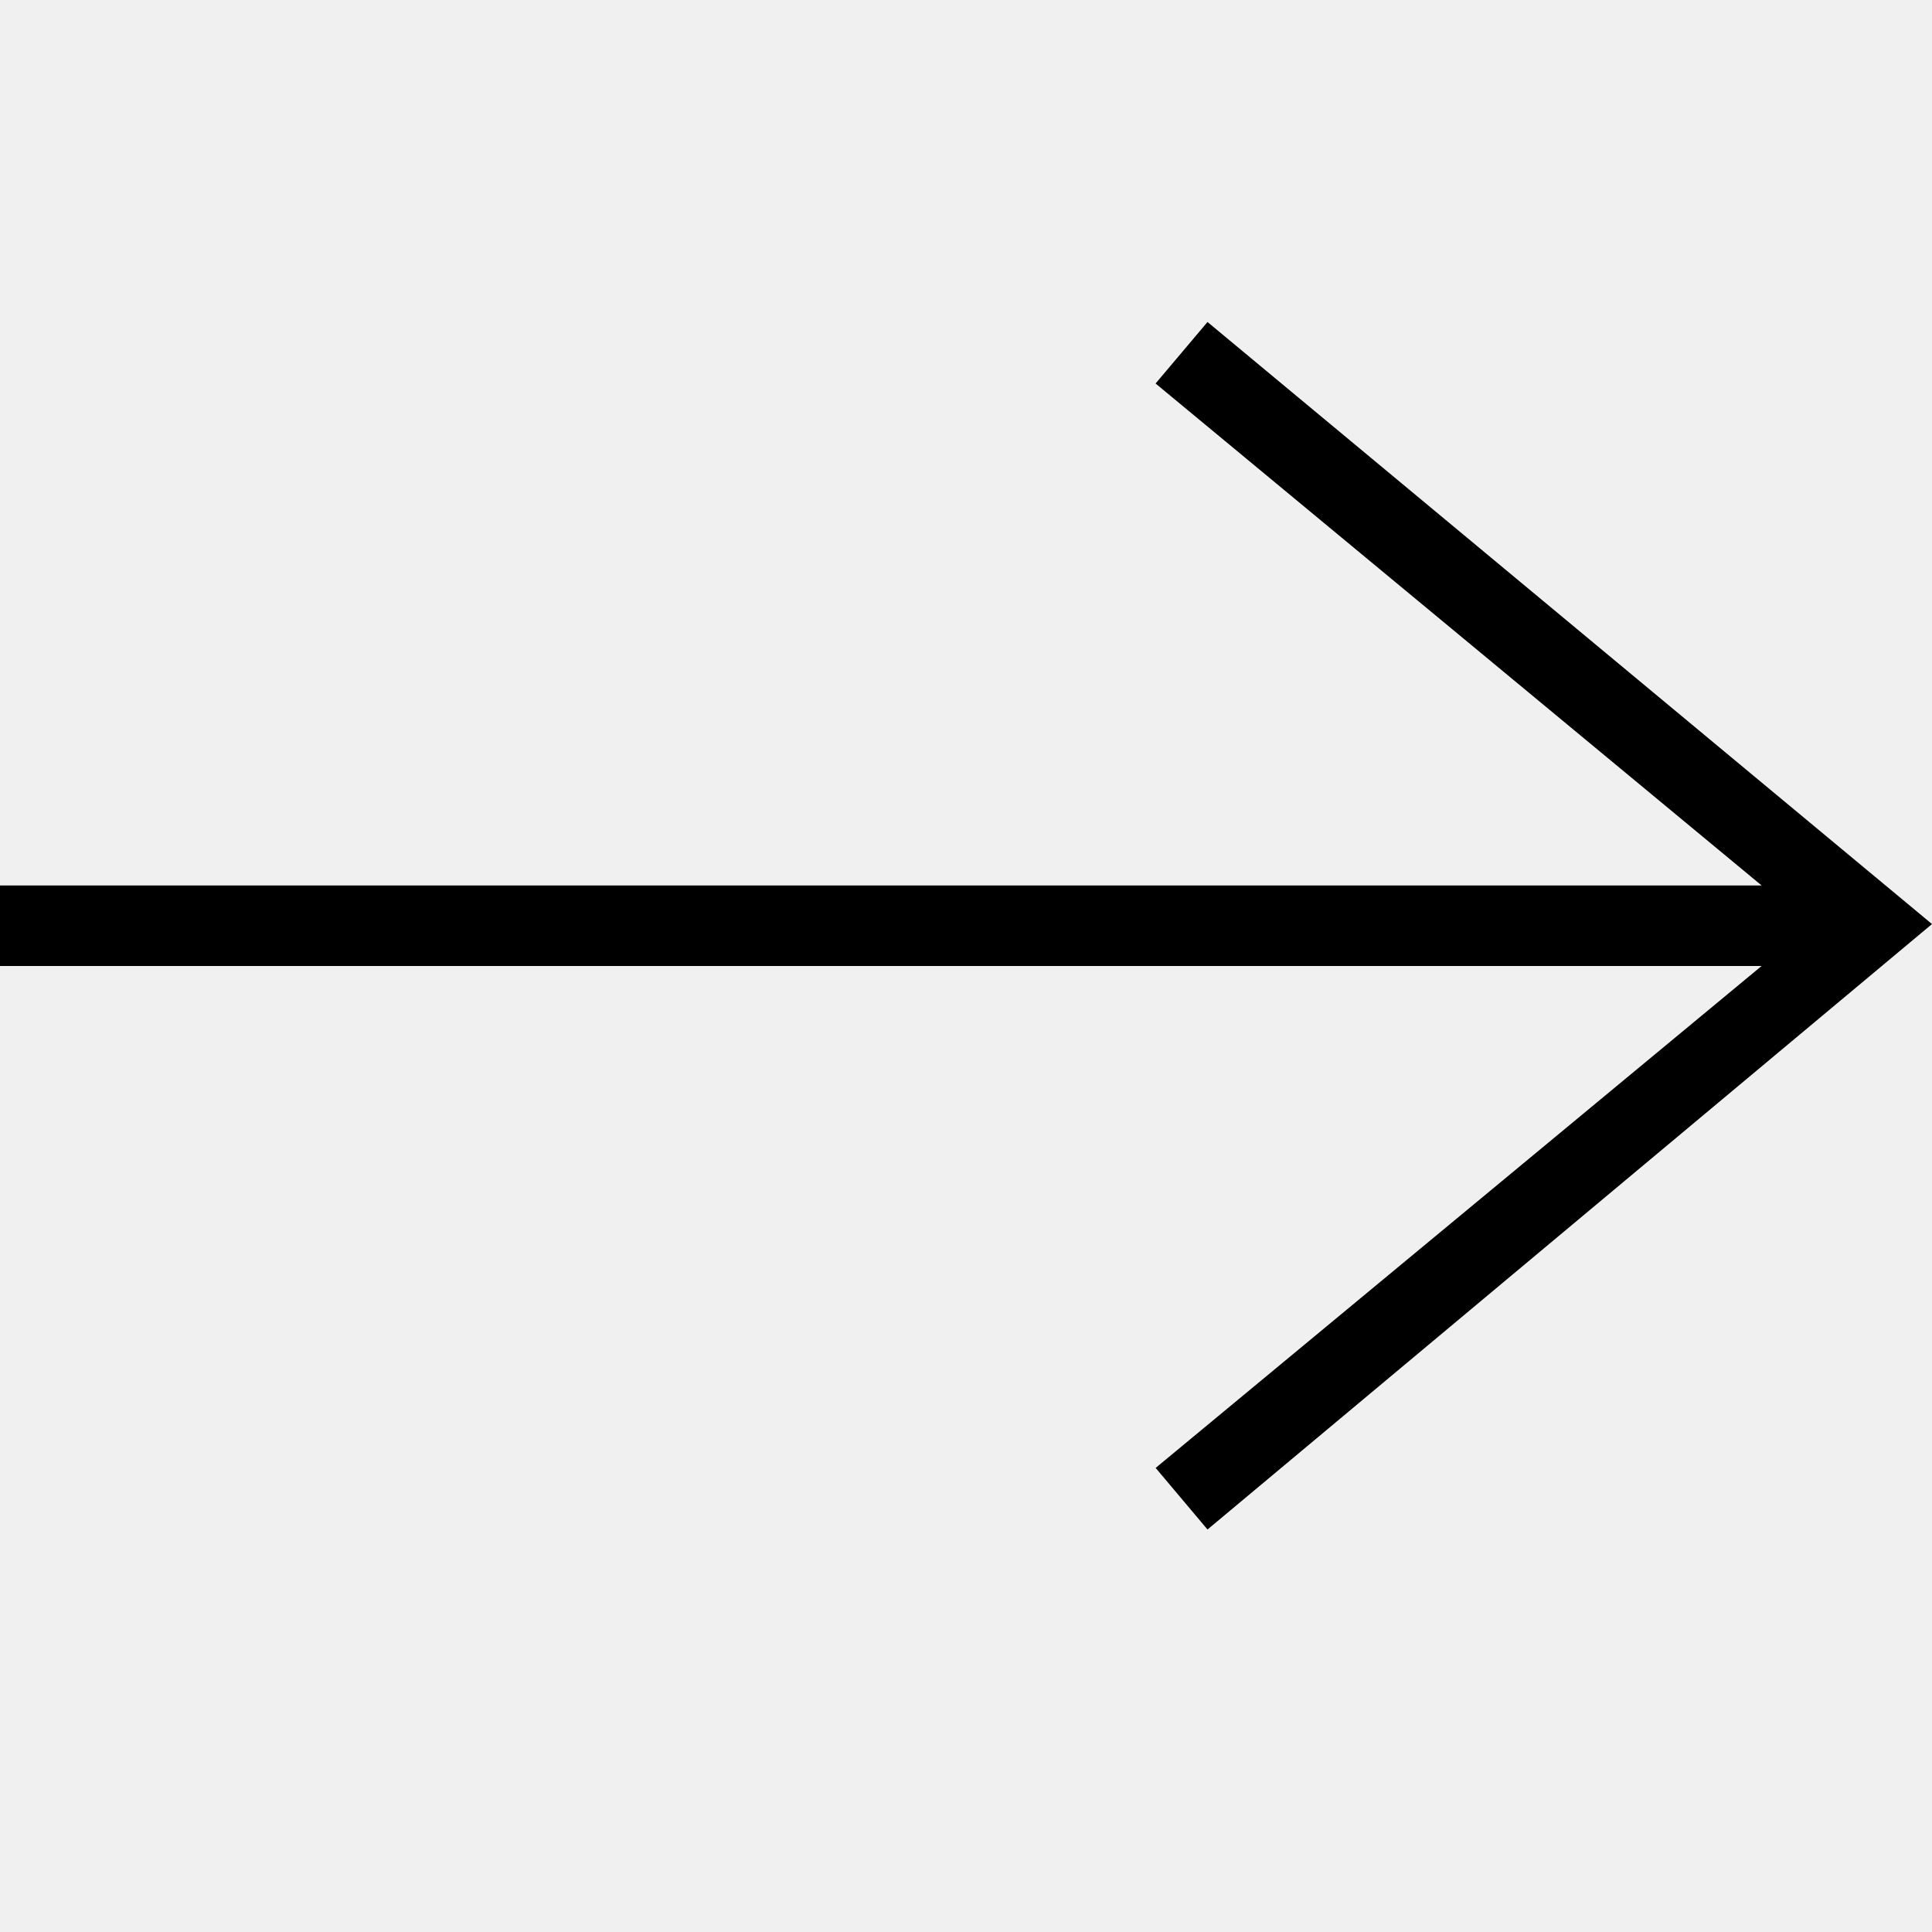
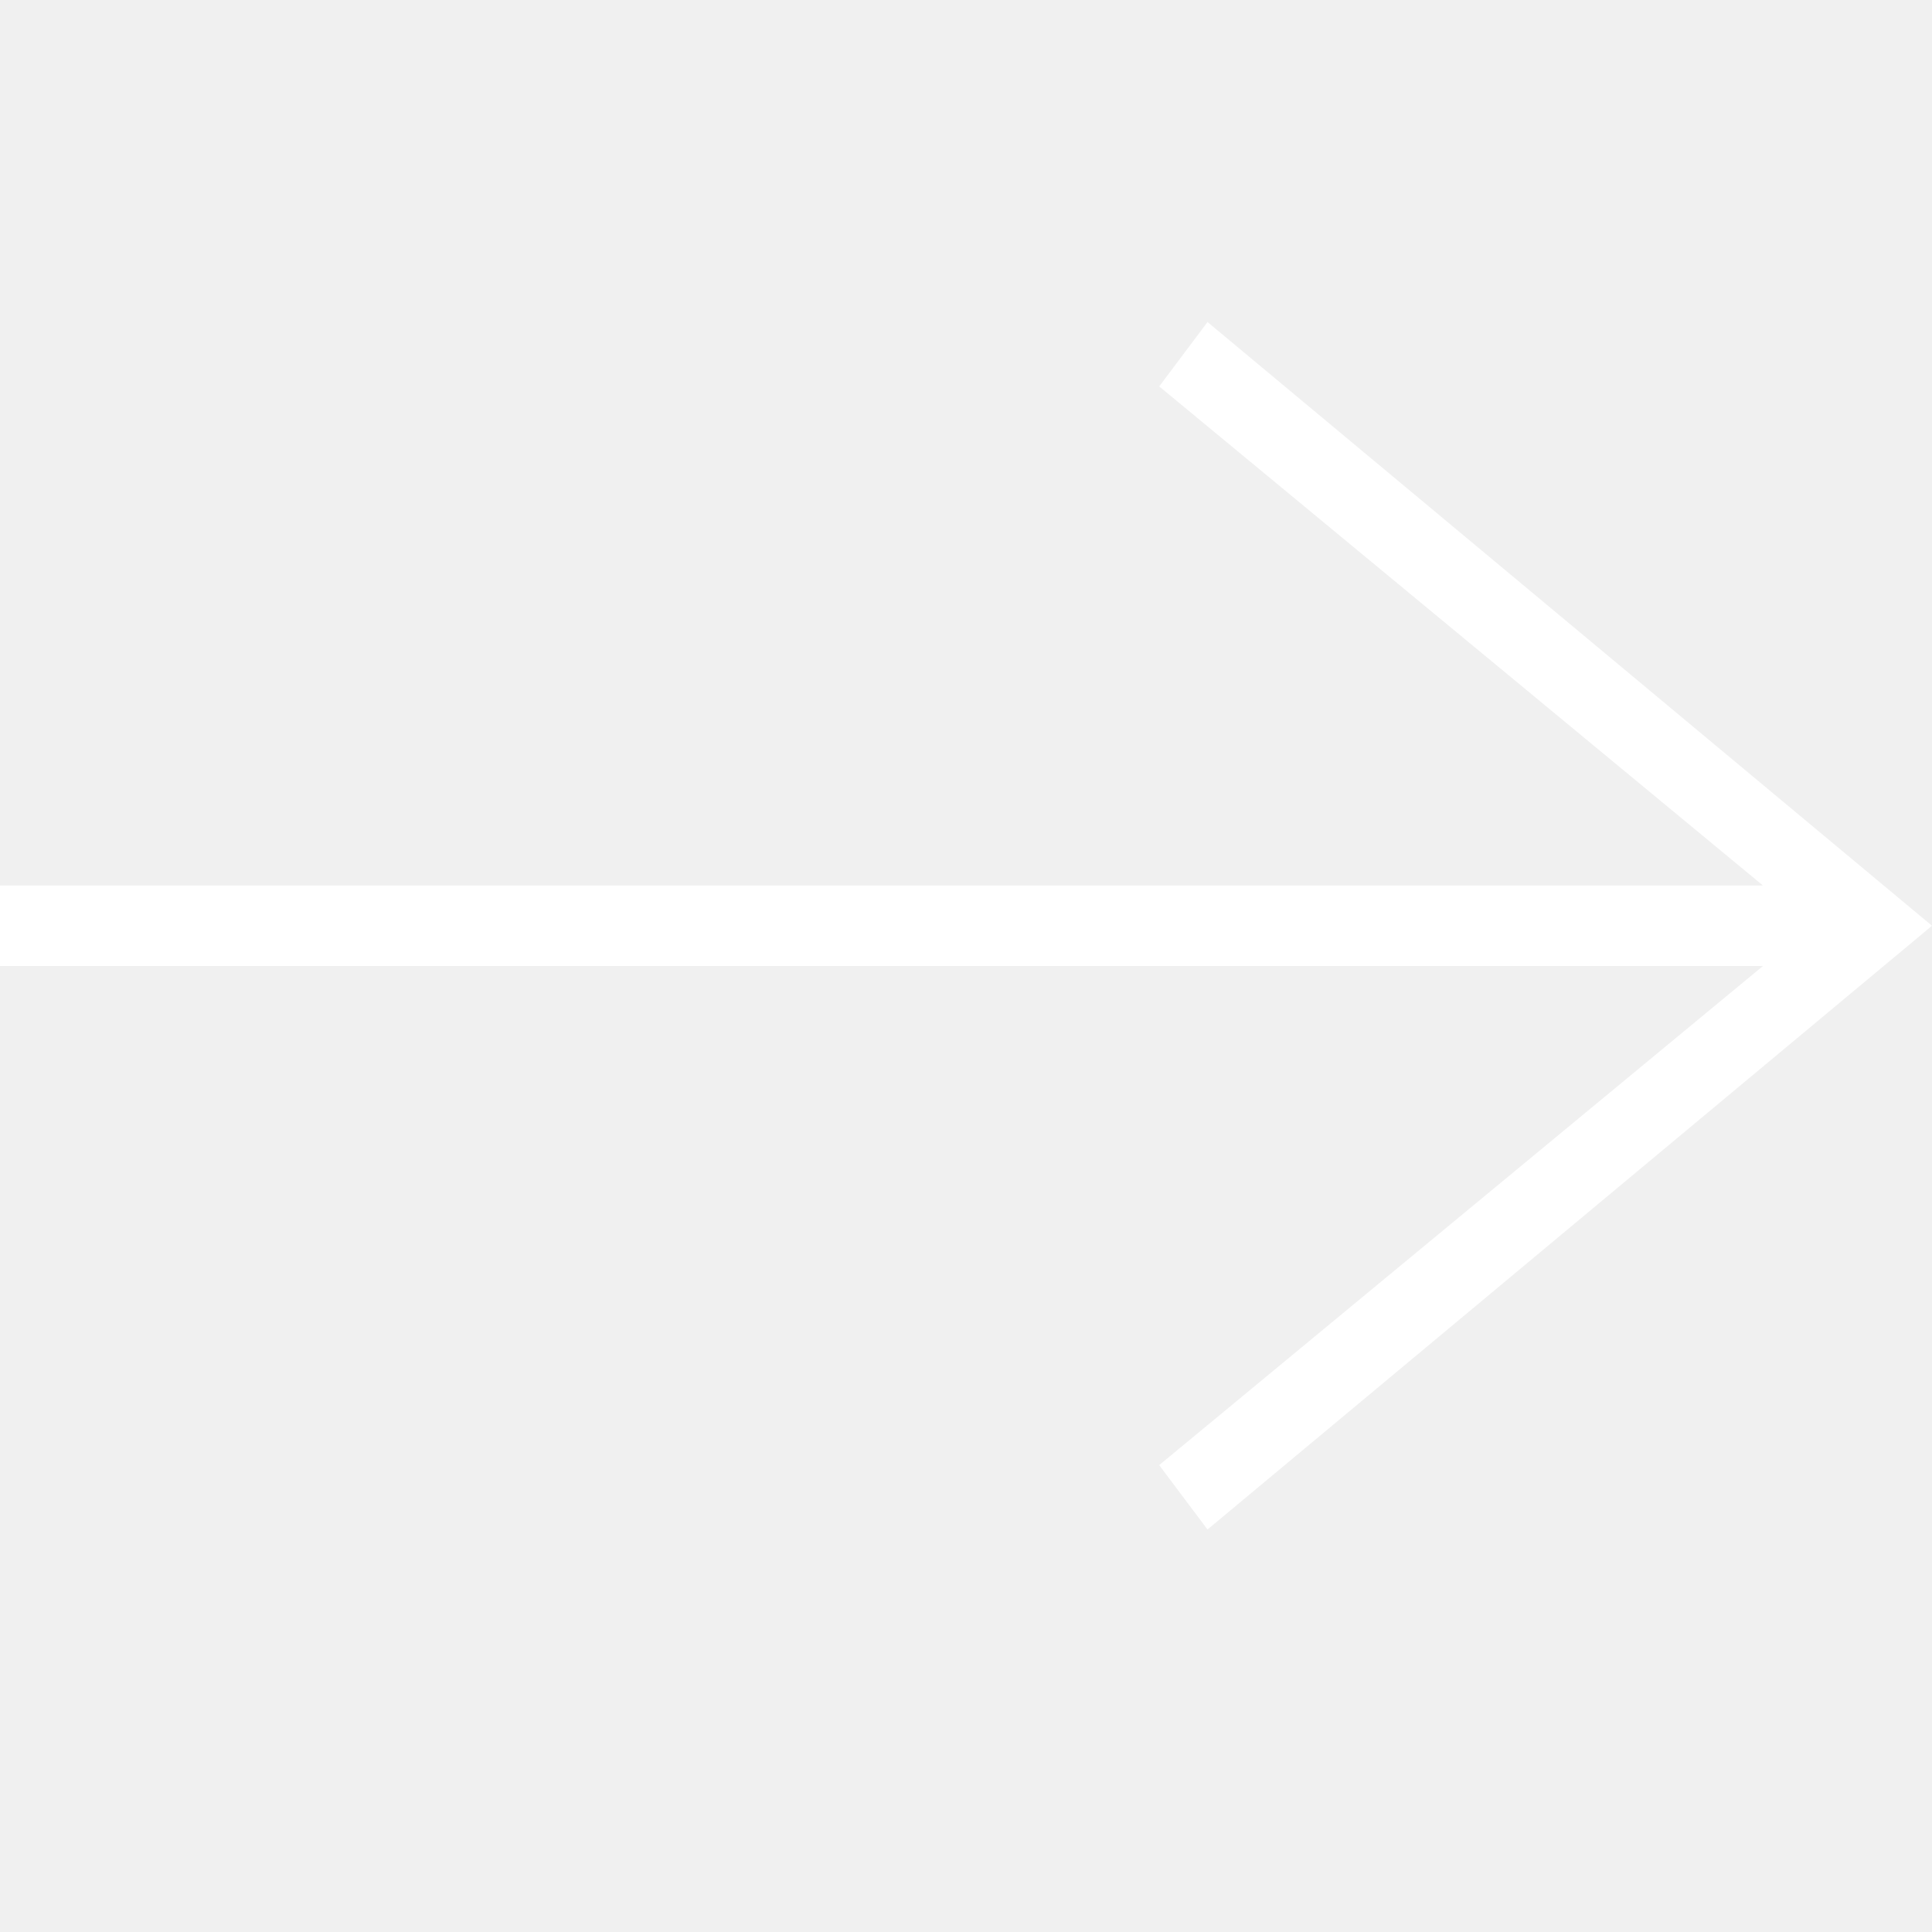
- <svg xmlns="http://www.w3.org/2000/svg" width="24" height="24" fill-rule="evenodd" clip-rule="evenodd">
-   <path d="M21.883 12l-7.527 6.235.644.765 9-7.521-9-7.479-.645.764 7.529 6.236h-21.884v1h21.883z" />
+ <svg xmlns="http://www.w3.org/2000/svg" version="1.1" id="圖層_1" x="0px" y="0px" viewBox="0 0 24 24" style="enable-background:new 0 0 24 24;" xml:space="preserve">
+   <style type="text/css">
+ 	.st0{fill-rule:evenodd;clip-rule:evenodd;fill:#FFFFFF;}
+ </style>
+   <path class="st0" d="M21.9,12l-7.5,6.2L15,19l9-7.5L15,4l-0.6,0.8l7.5,6.2H0v1C0,12,21.9,12,21.9,12z" />
</svg>
